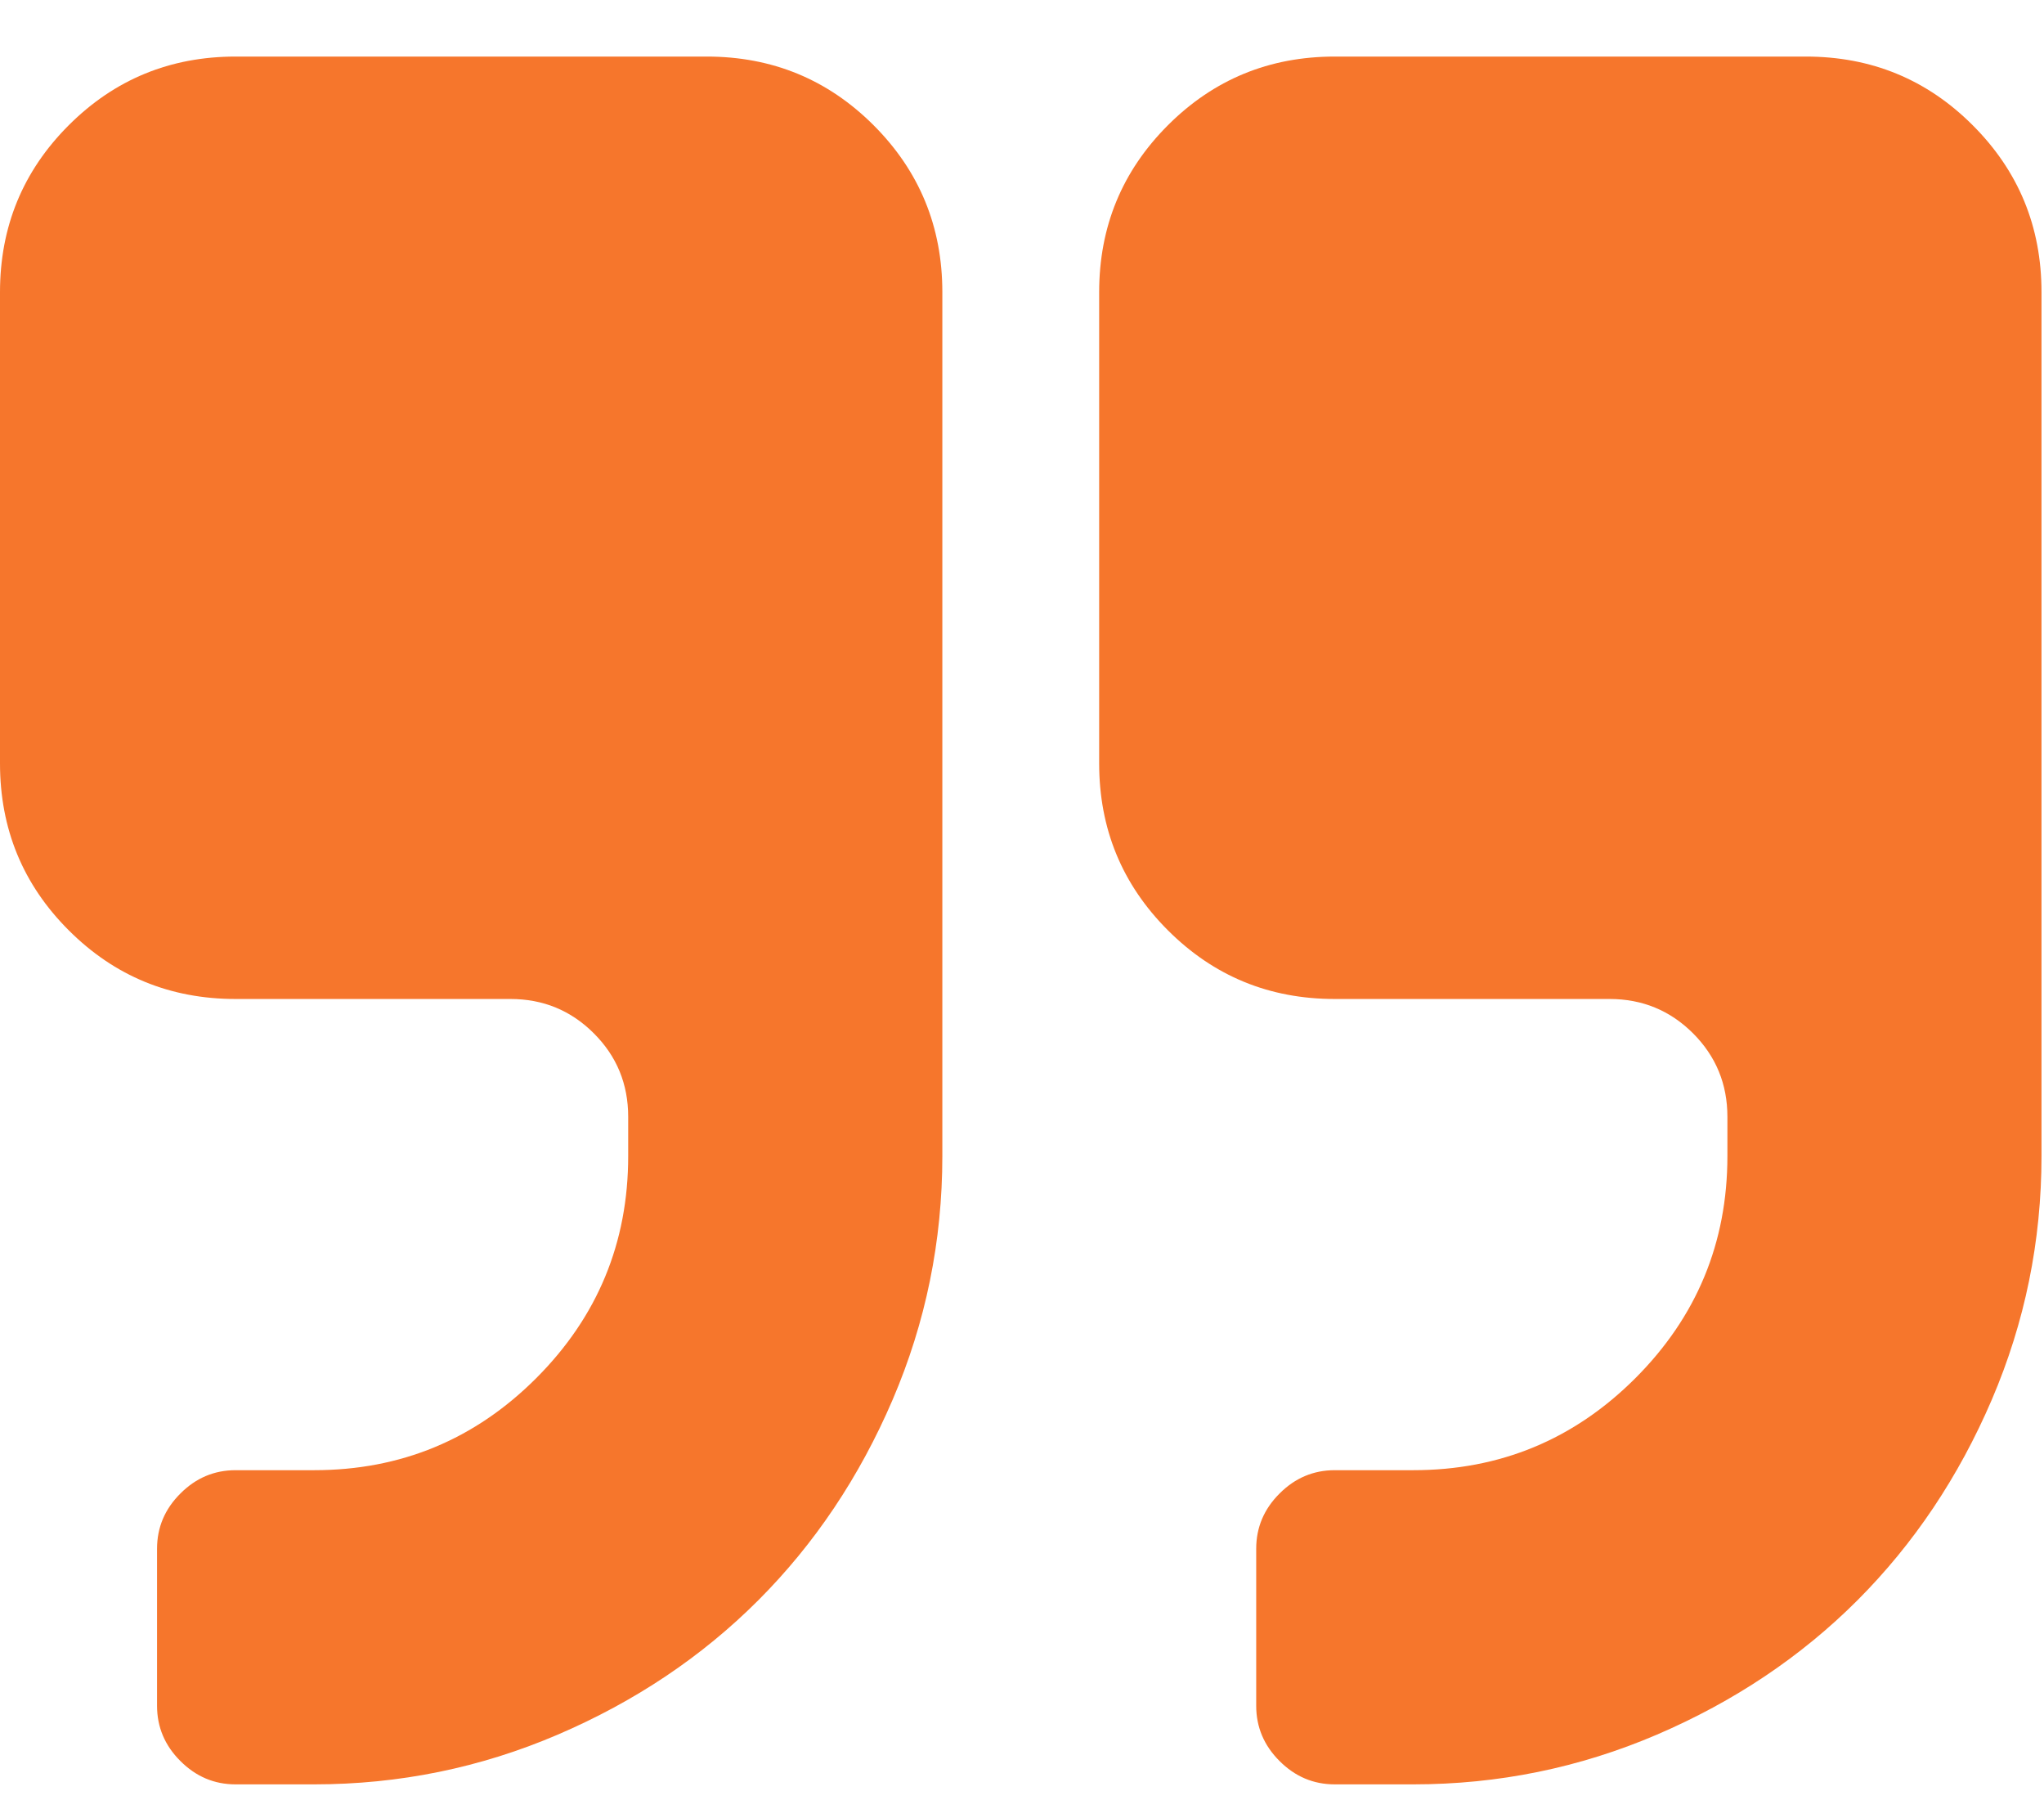
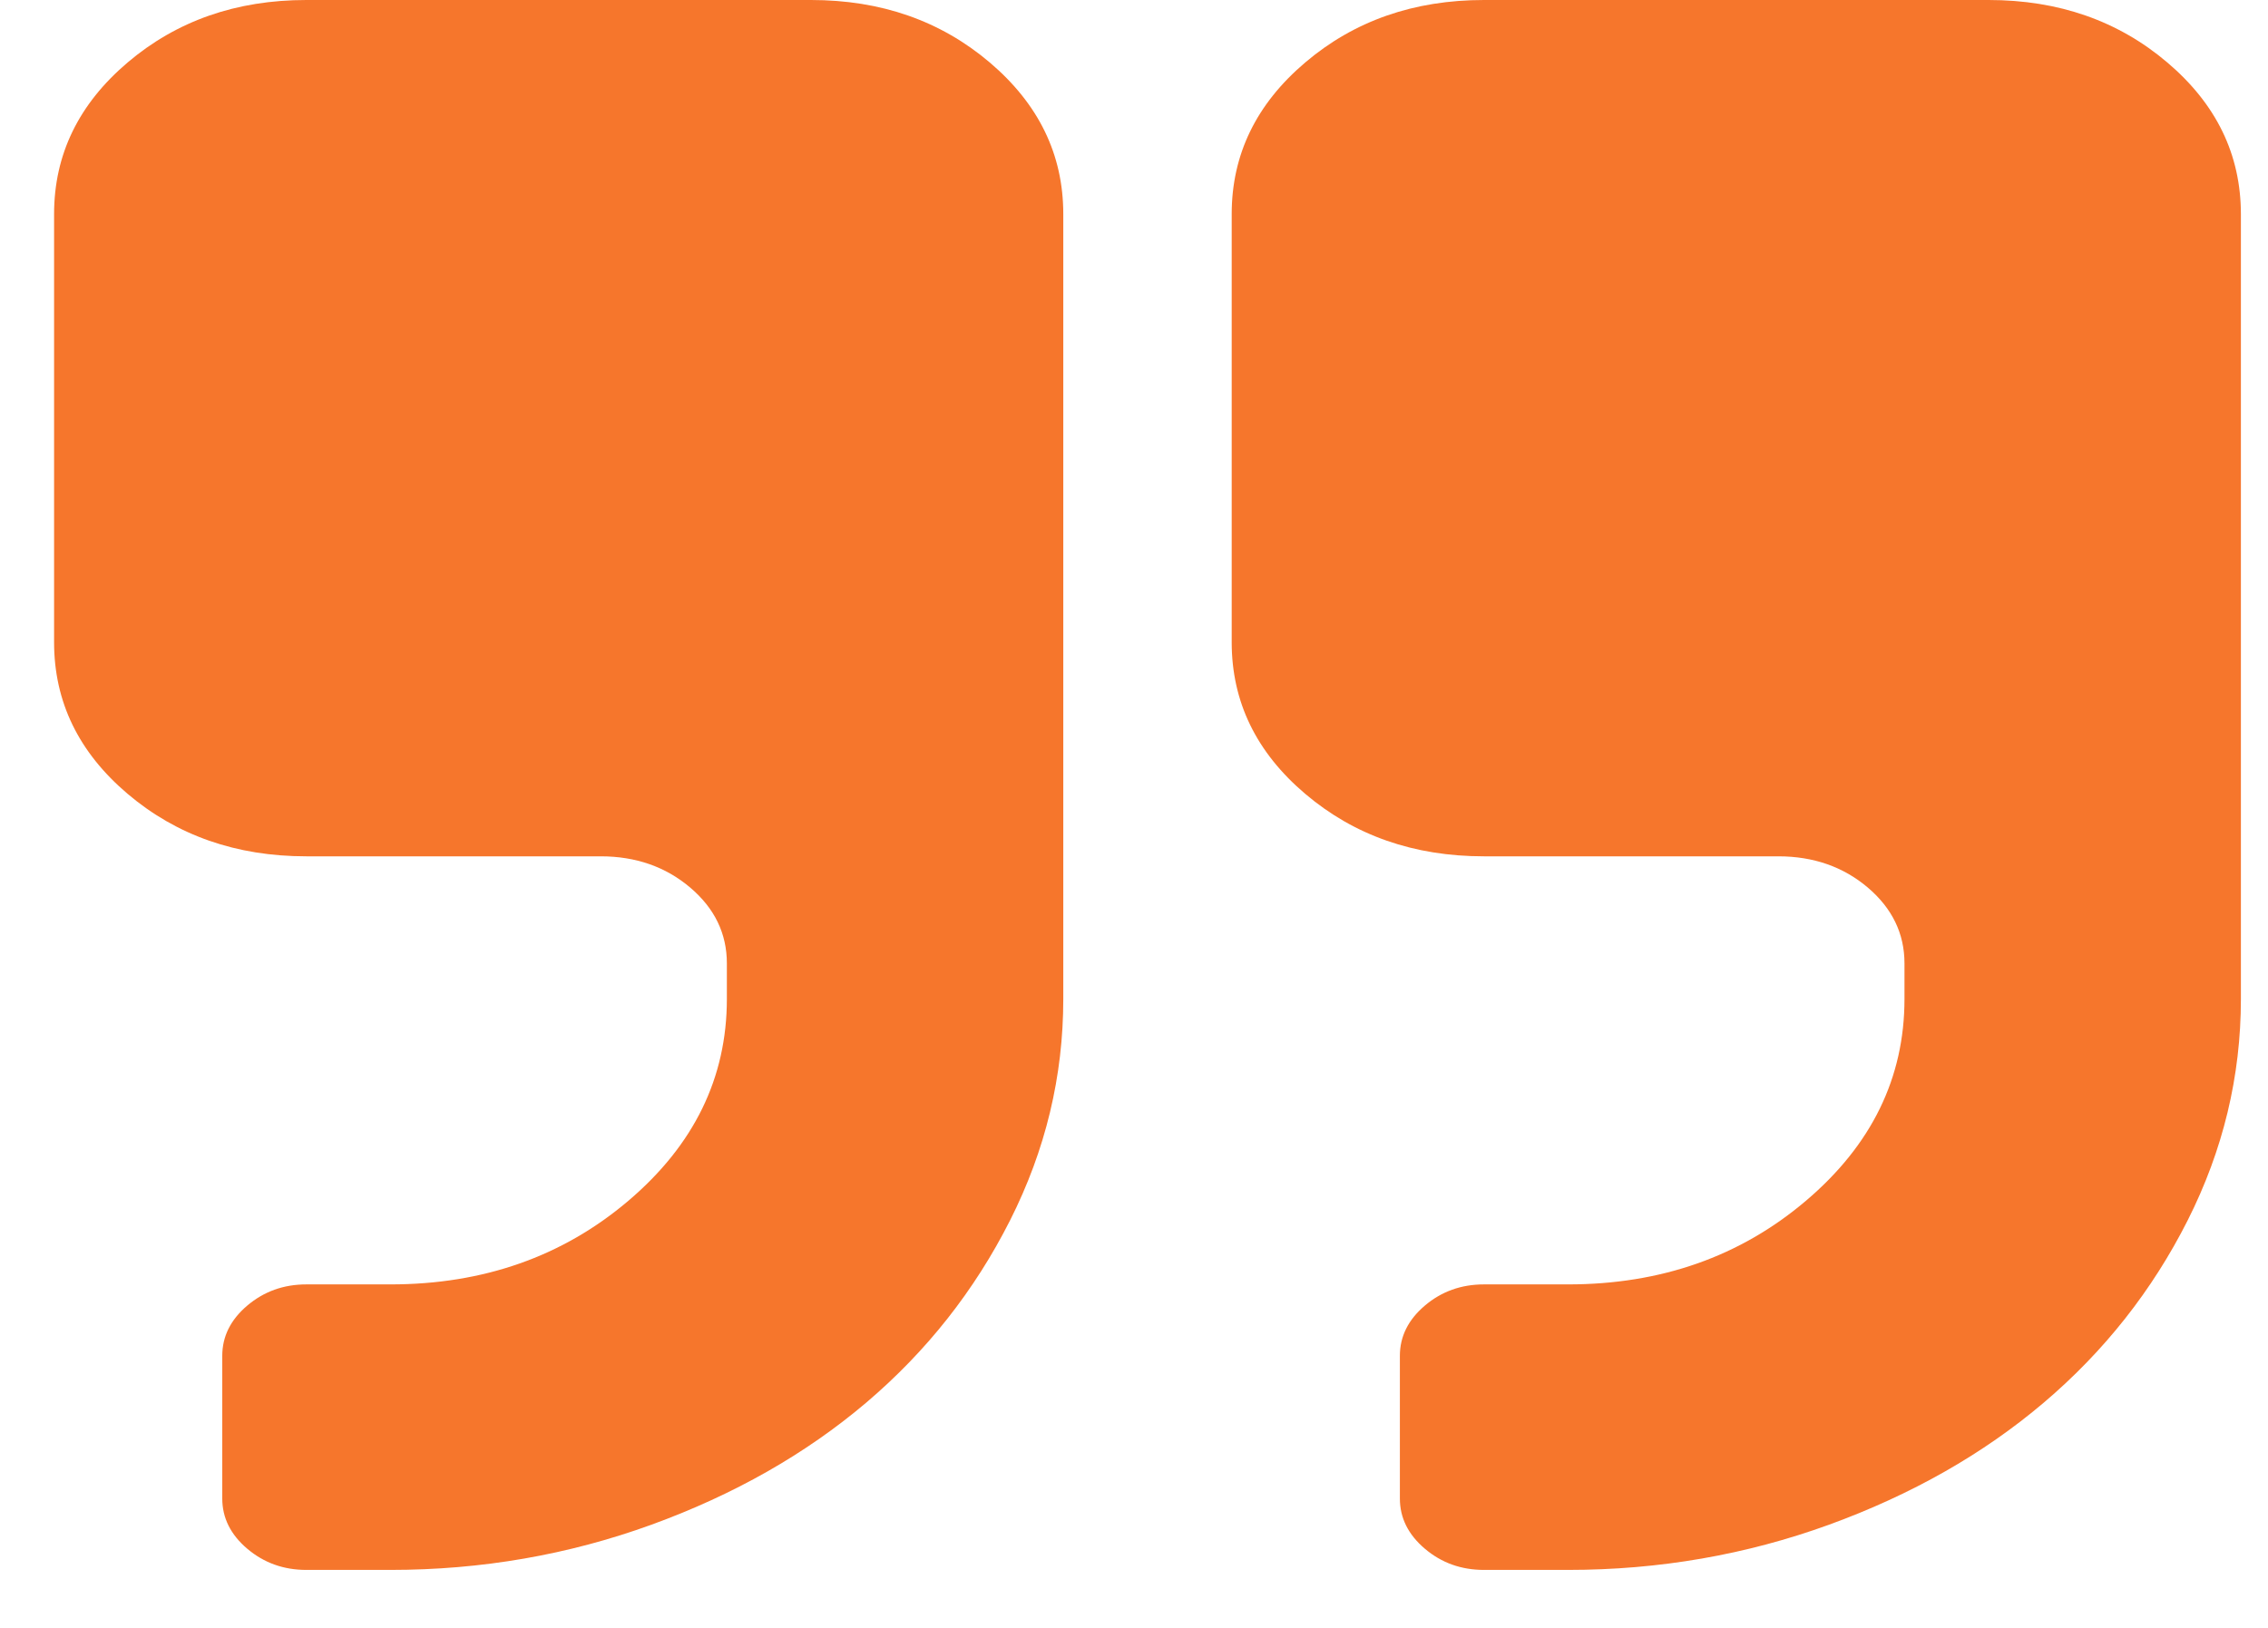
- <svg xmlns="http://www.w3.org/2000/svg" width="36" height="32" viewBox="0 0 36 32" fill="none">
-   <path d="M12.448 0.996H4.149C2.997 0.996 2.017 1.399 1.21 2.206C0.403 3.013 0 3.992 0 5.145V13.442C0 14.594 0.403 15.574 1.21 16.38C2.017 17.187 2.997 17.59 4.149 17.59H8.99C9.566 17.59 10.056 17.792 10.459 18.195C10.863 18.598 11.064 19.088 11.064 19.665V20.356C11.064 21.883 10.524 23.186 9.444 24.267C8.363 25.347 7.059 25.887 5.532 25.887H4.149C3.774 25.887 3.45 26.024 3.177 26.298C2.903 26.571 2.766 26.895 2.766 27.27V30.036C2.766 30.41 2.903 30.735 3.177 31.008C3.451 31.282 3.774 31.419 4.149 31.419H5.532C7.031 31.419 8.461 31.127 9.822 30.544C11.184 29.96 12.361 29.172 13.355 28.178C14.349 27.183 15.138 26.006 15.722 24.645C16.305 23.284 16.597 21.854 16.597 20.356V5.144C16.597 3.992 16.193 3.012 15.387 2.206C14.58 1.399 13.6 0.996 12.448 0.996Z" fill="#F6762C" />
-   <path d="M34.745 2.206C33.939 1.399 32.959 0.996 31.806 0.996H23.508C22.355 0.996 21.376 1.399 20.569 2.206C19.763 3.013 19.359 3.992 19.359 5.145V13.442C19.359 14.594 19.763 15.574 20.569 16.38C21.376 17.187 22.355 17.59 23.508 17.59H28.349C28.925 17.59 29.415 17.792 29.819 18.195C30.222 18.599 30.424 19.088 30.424 19.665V20.356C30.424 21.883 29.883 23.186 28.803 24.267C27.722 25.347 26.419 25.887 24.891 25.887H23.508C23.134 25.887 22.809 26.024 22.536 26.298C22.262 26.571 22.125 26.895 22.125 27.27V30.036C22.125 30.41 22.262 30.735 22.536 31.008C22.809 31.282 23.134 31.419 23.508 31.419H24.891C26.39 31.419 27.819 31.127 29.181 30.544C30.542 29.96 31.72 29.172 32.714 28.178C33.708 27.183 34.497 26.006 35.081 24.645C35.664 23.284 35.956 21.854 35.956 20.356V5.144C35.956 3.992 35.552 3.012 34.745 2.206Z" fill="#F6762C" />
+ <svg xmlns="http://www.w3.org/2000/svg" width="39" height="28" viewBox="0 0 39 28" fill="none">
+   <path d="M13.946 0H5.268C4.063 0 3.039 0.358 2.195 1.074C1.352 1.79 0.93 2.659 0.93 3.682V11.047C0.93 12.069 1.351 12.939 2.195 13.655C3.039 14.37 4.063 14.729 5.268 14.729H10.33C10.932 14.729 11.445 14.908 11.867 15.265C12.289 15.623 12.499 16.058 12.499 16.57V17.183C12.499 18.538 11.934 19.695 10.805 20.654C9.675 21.613 8.311 22.092 6.714 22.092H5.268C4.876 22.092 4.538 22.214 4.251 22.457C3.965 22.7 3.822 22.988 3.822 23.32V25.775C3.822 26.107 3.965 26.395 4.251 26.638C4.538 26.881 4.876 27.003 5.268 27.003H6.714C8.281 27.003 9.777 26.743 11.2 26.226C12.624 25.708 13.855 25.008 14.895 24.126C15.934 23.243 16.759 22.198 17.369 20.99C17.979 19.782 18.284 18.513 18.284 17.183V3.682C18.284 2.659 17.862 1.79 17.019 1.074C16.175 0.358 15.151 0 13.946 0Z" fill="#F6762C" />
+   <path d="M37.268 1.074C36.425 0.358 35.4 0 34.195 0H25.518C24.313 0 23.288 0.358 22.445 1.074C21.601 1.79 21.18 2.659 21.18 3.682V11.047C21.18 12.069 21.601 12.939 22.445 13.655C23.288 14.37 24.313 14.729 25.518 14.729H30.58C31.182 14.729 31.695 14.908 32.117 15.265C32.538 15.623 32.749 16.058 32.749 16.57V17.183C32.749 18.538 32.184 19.695 31.054 20.654C29.924 21.613 28.561 22.092 26.964 22.092H25.518C25.126 22.092 24.787 22.214 24.501 22.457C24.215 22.7 24.072 22.988 24.072 23.32V25.775C24.072 26.107 24.215 26.395 24.501 26.638C24.787 26.881 25.126 27.003 25.518 27.003H26.964C28.531 27.003 30.026 26.743 31.45 26.226C32.873 25.708 34.105 25.008 35.144 24.126C36.184 23.243 37.009 22.198 37.619 20.99C38.228 19.782 38.534 18.513 38.534 17.183V3.682C38.533 2.659 38.112 1.79 37.268 1.074Z" fill="#F6762C" />
</svg>
